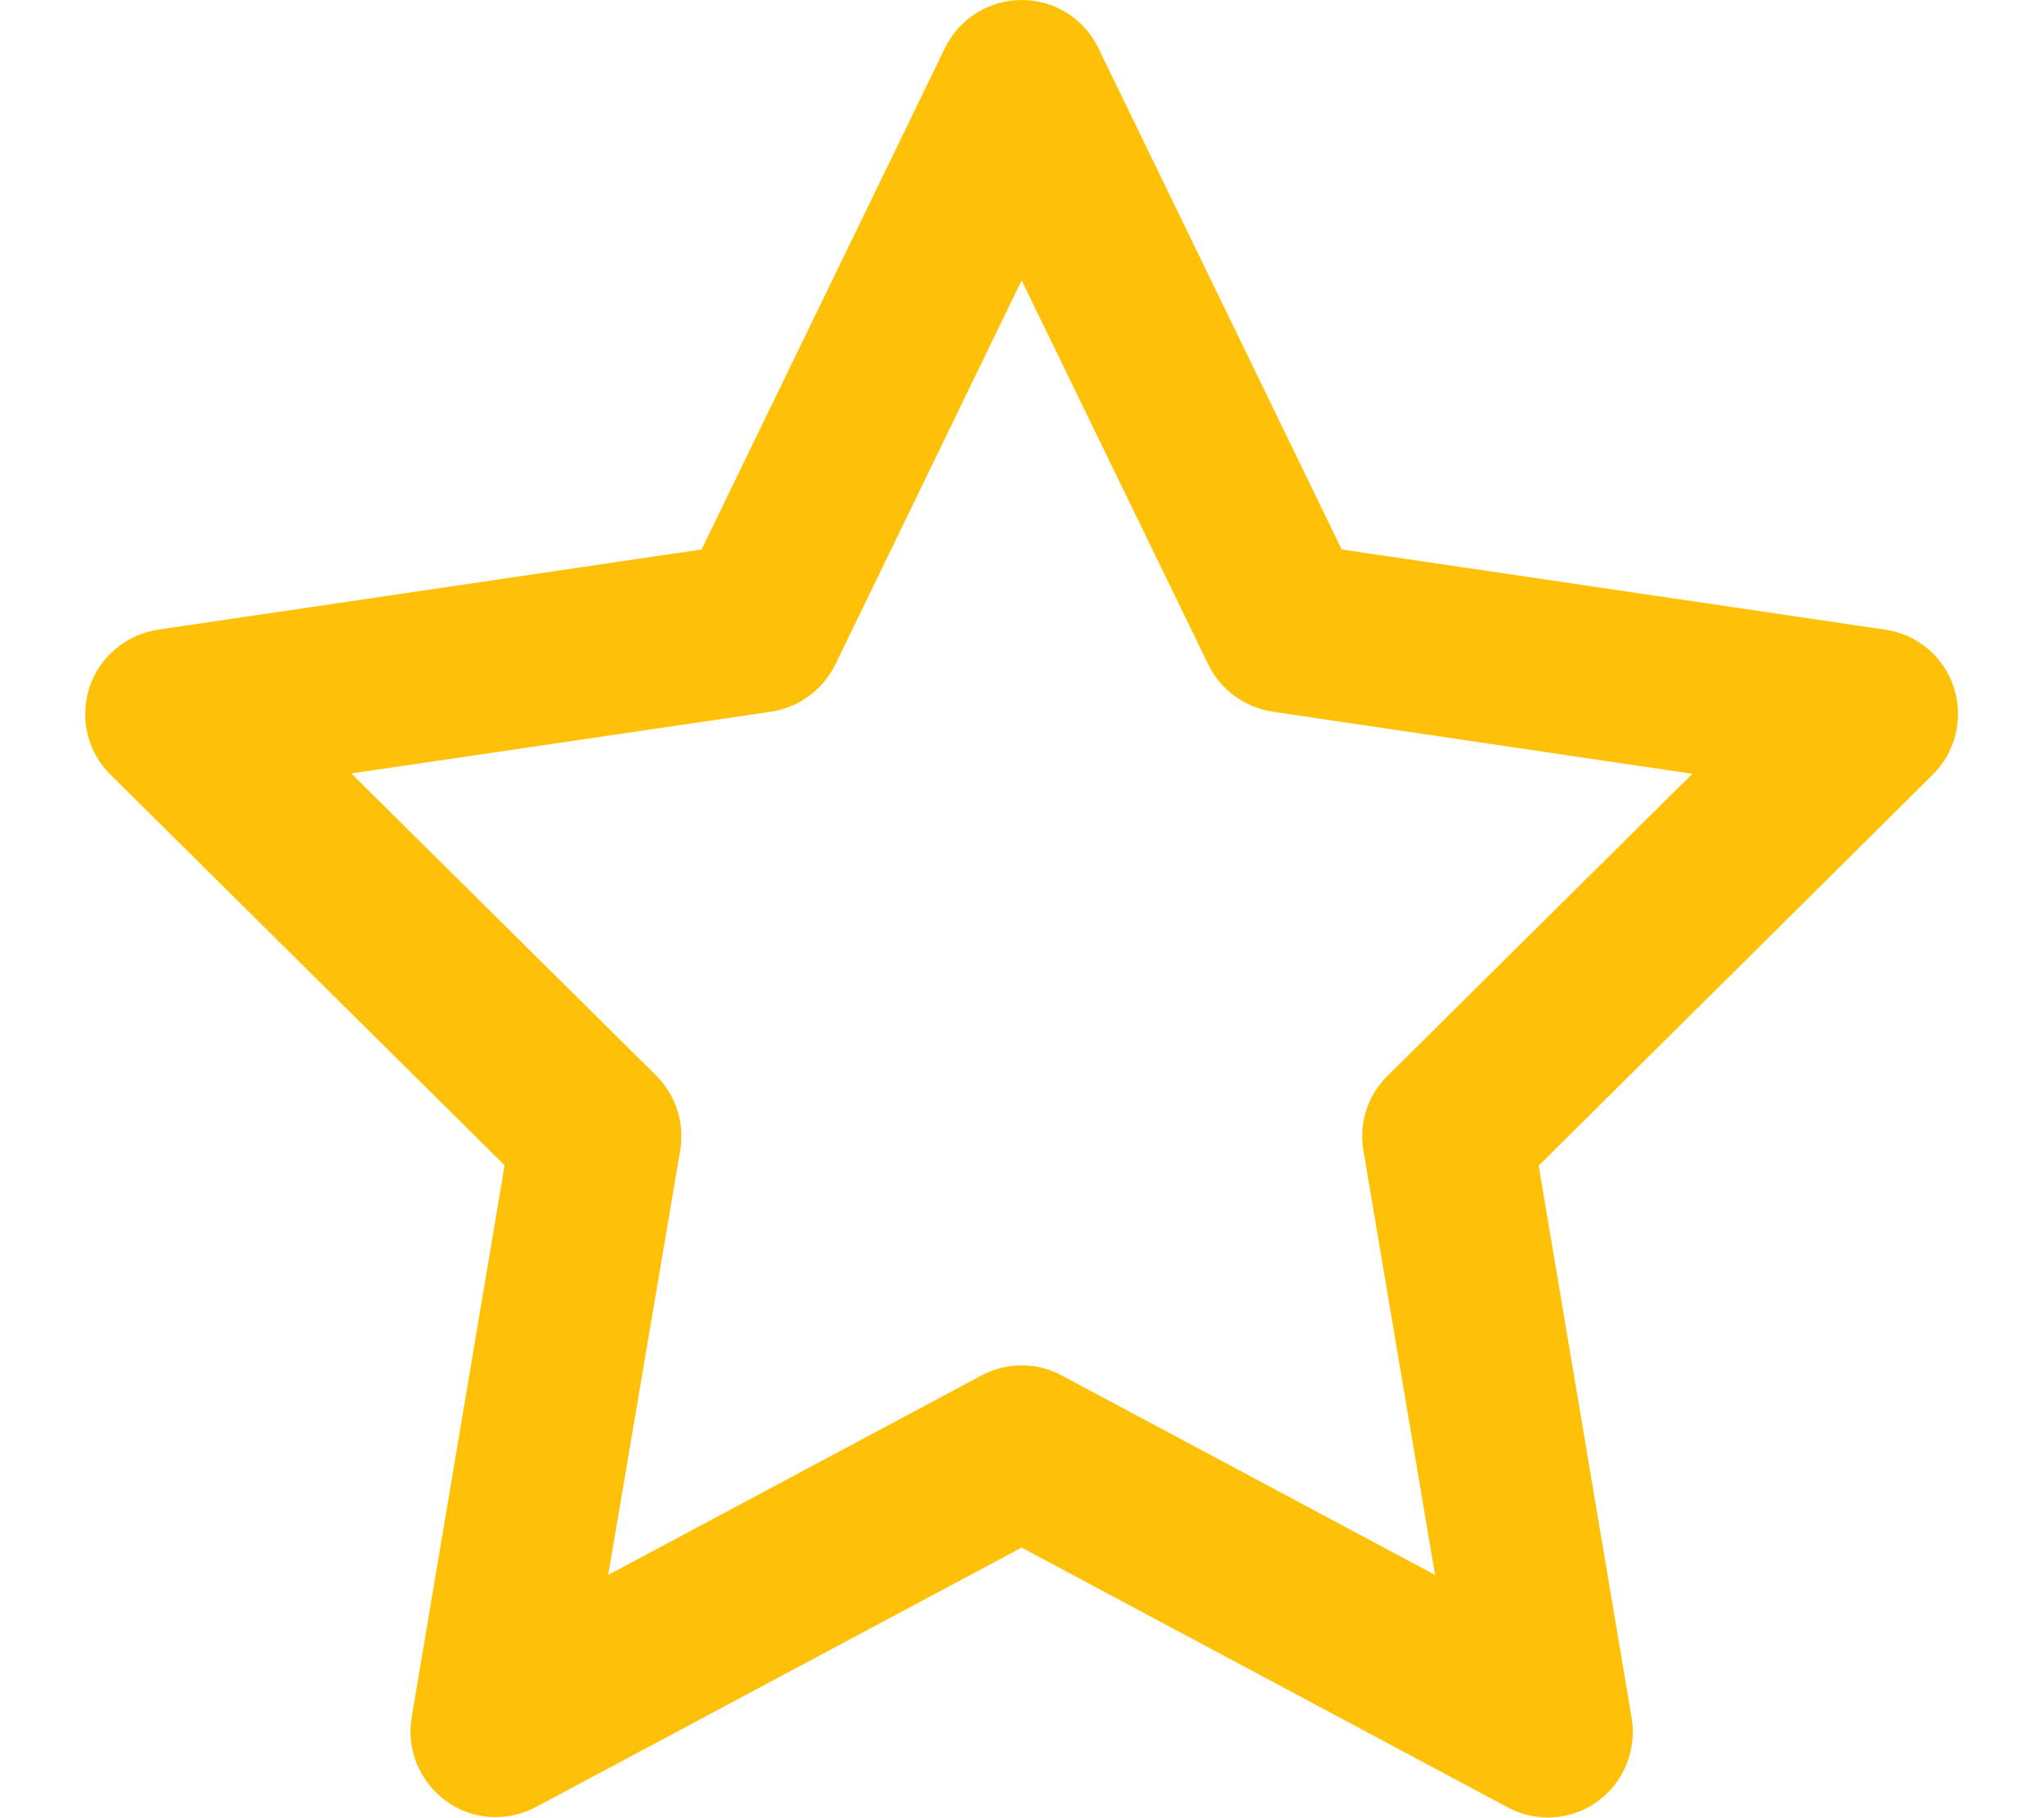
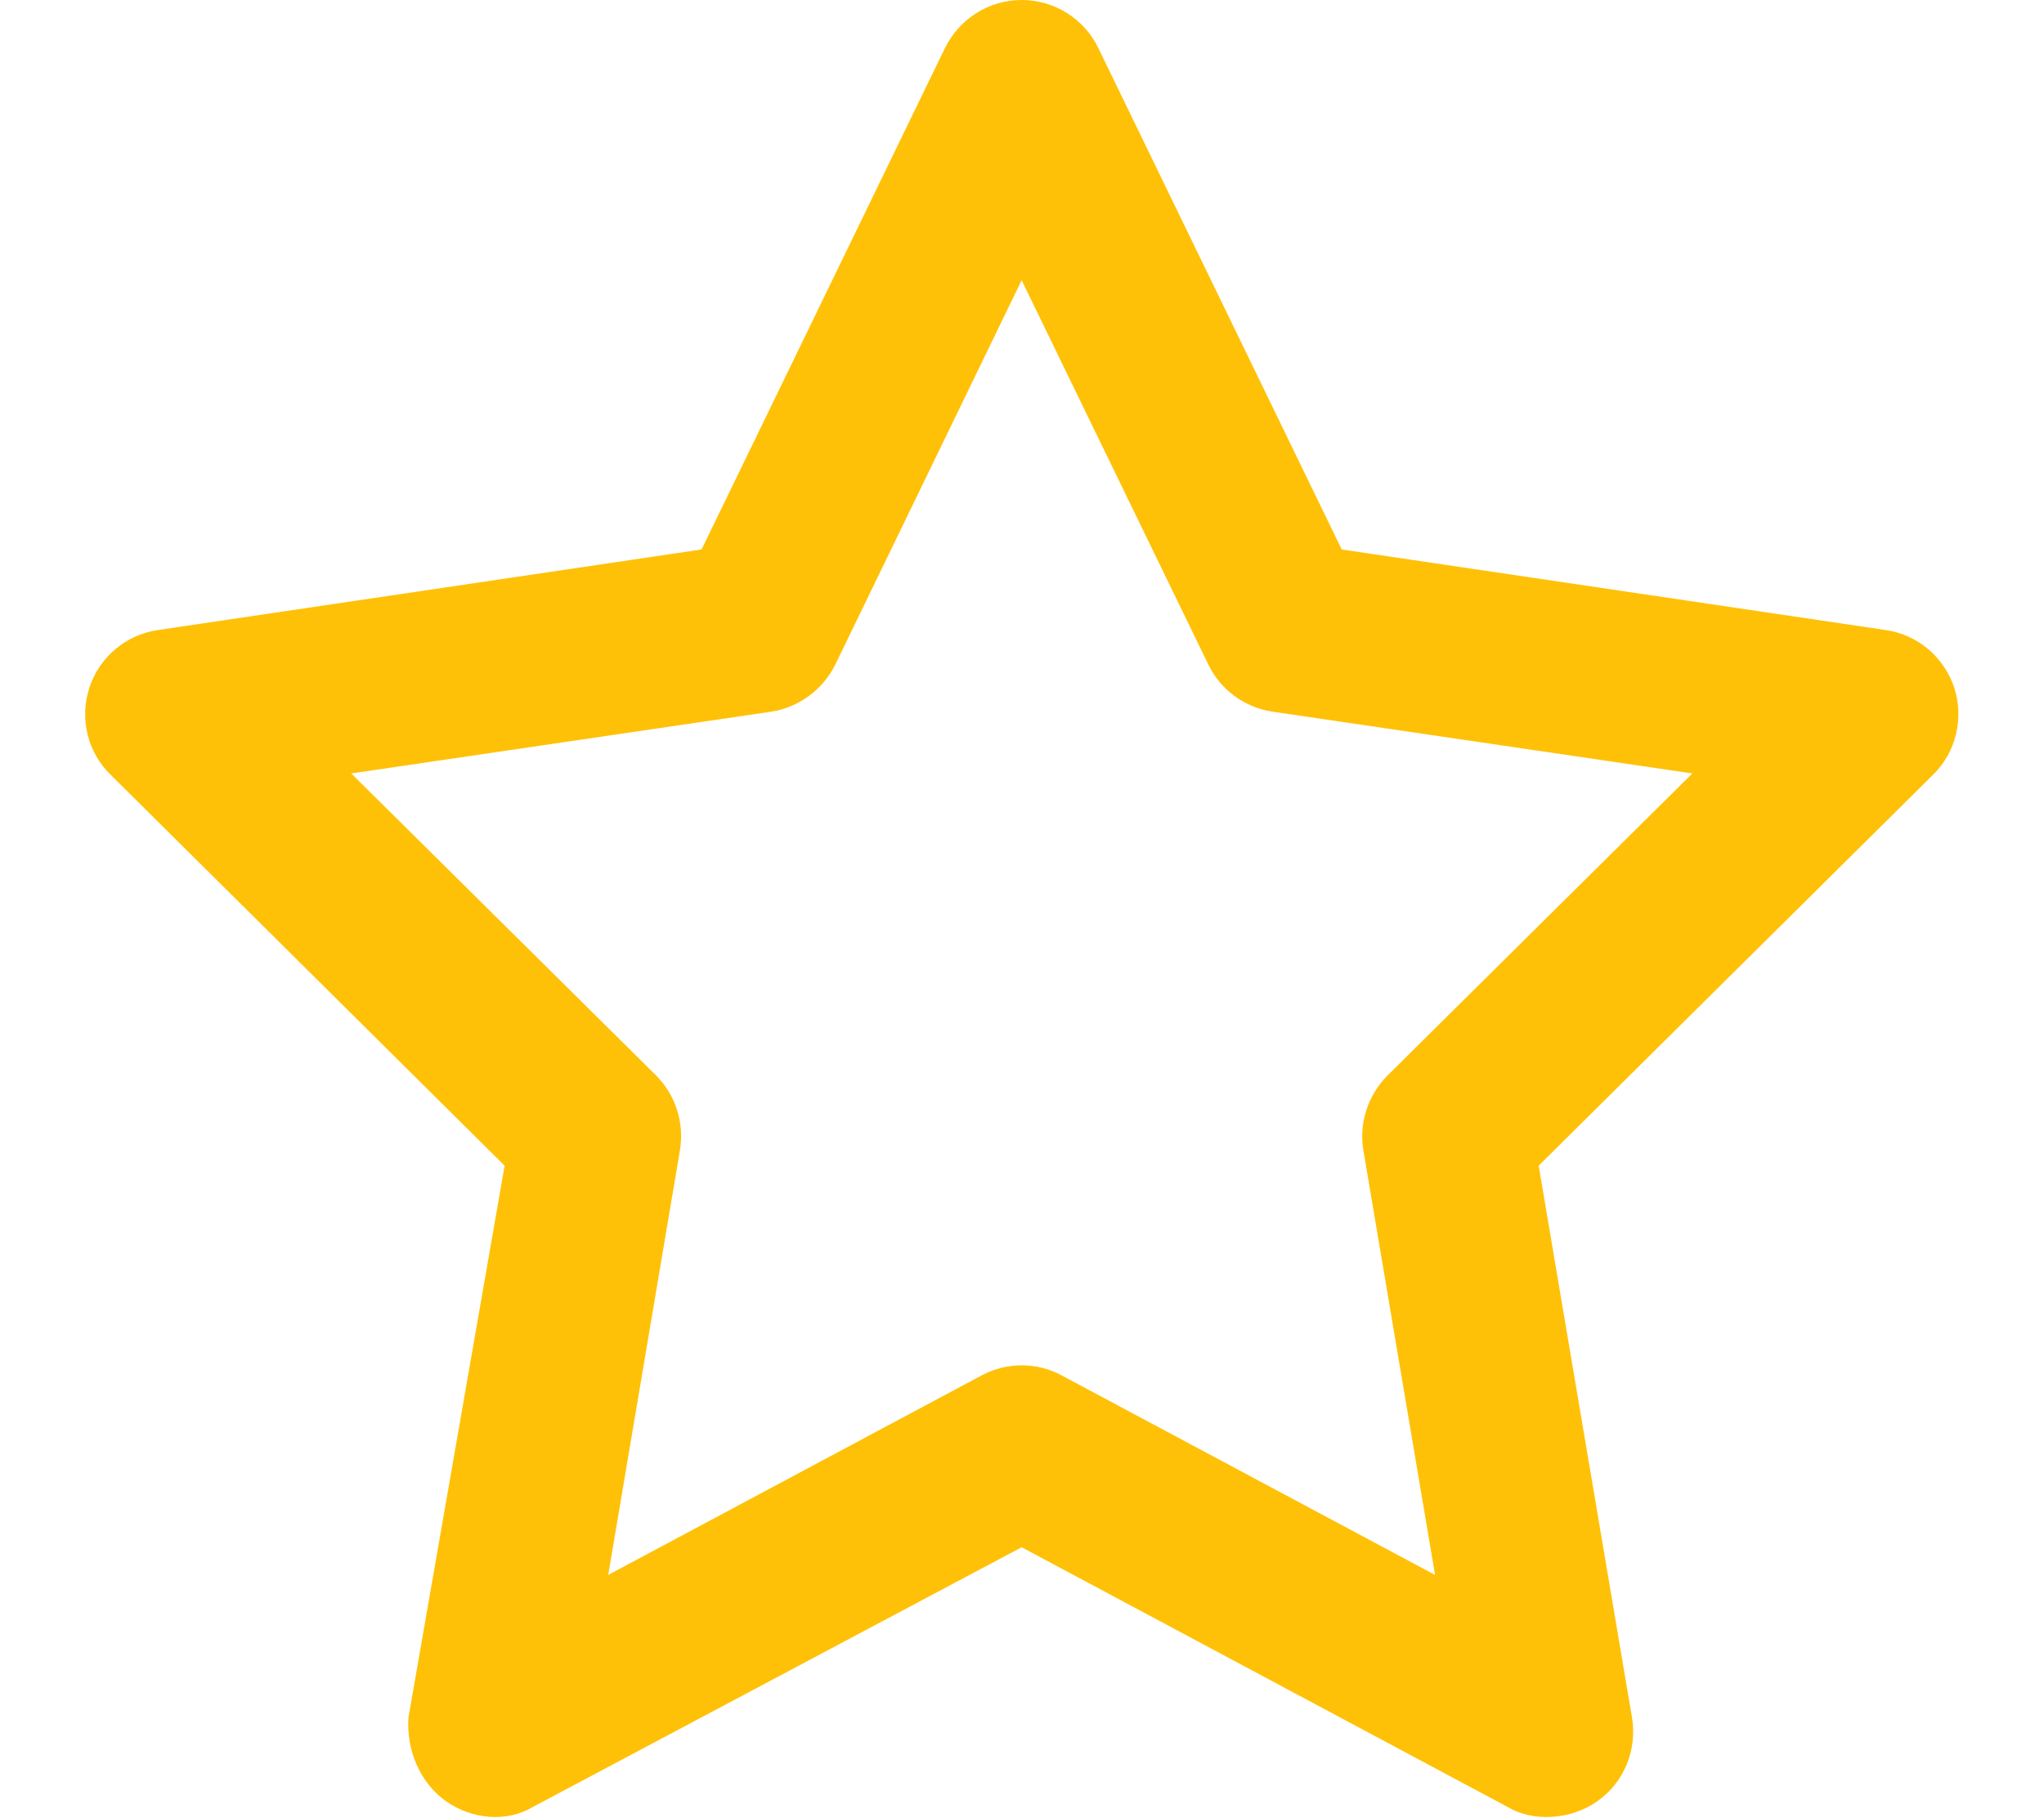
<svg xmlns="http://www.w3.org/2000/svg" fill="#ffc107" viewBox="0 0 576 512">
-   <path d="M287.9 0c9.2 0 17.6 5.2 21.6 13.5l68.6 141.3 153.2 22.6c9 1.3 16.5 7.6 19.3 16.3s.5 18.1-5.9 24.5L433.6 328.4l26.2 155.6c1.5 9-2.2 18.1-9.6 23.5s-17.3 6-25.3 1.7l-137-73.2L151 509.1c-8.1 4.3-17.9 3.7-25.3-1.7s-11.2-14.5-9.7-23.5l26.2-155.6L31.1 218.2c-6.5-6.4-8.7-15.9-5.9-24.5s10.3-14.9 19.3-16.3l153.2-22.6L266.3 13.5C270.4 5.2 278.7 0 287.9 0zm0 79L235.4 187.2c-3.5 7.1-10.2 12.1-18.1 13.3L99 217.9 184.9 303c5.5 5.5 8.1 13.3 6.8 21L171.4 443.7l105.2-56.2c7.1-3.8 15.6-3.8 22.6 0l105.2 56.2L384.2 324.1c-1.3-7.7 1.2-15.5 6.8-21l85.9-85.1L358.6 200.5c-7.8-1.2-14.6-6.1-18.1-13.3L287.9 79z" />
+   <path d="M287.9 0C297.1 0 305.5 5.25 309.5 13.52L378.1 154.8L531.4 177.5C540.4 178.8 547.8 185.1 550.7 193.7C553.5 202.4 551.2 211.9 544.8 218.2L433.6 328.4L459.9 483.9C461.4 492.9 457.7 502.1 450.2 507.4C442.8 512.7 432.1 513.4 424.9 509.1L287.9 435.9L150.1 509.1C142.9 513.4 133.1 512.7 125.6 507.4C118.2 502.1 114.5 492.9 115.1 483.9L142.2 328.4L31.11 218.2C24.65 211.9 22.36 202.4 25.2 193.7C28.03 185.1 35.5 178.8 44.49 177.5L197.7 154.8L266.3 13.52C270.4 5.249 278.7 0 287.9 0L287.9 0zM287.9 78.95L235.4 187.2C231.9 194.3 225.1 199.3 217.3 200.5L98.98 217.9L184.9 303C190.4 308.5 192.9 316.4 191.6 324.1L171.4 443.7L276.6 387.5C283.7 383.7 292.2 383.7 299.2 387.5L404.4 443.7L384.2 324.1C382.9 316.4 385.5 308.5 391 303L476.9 217.9L358.6 200.5C350.7 199.3 343.9 194.3 340.5 187.2L287.9 78.95z" />
</svg>
